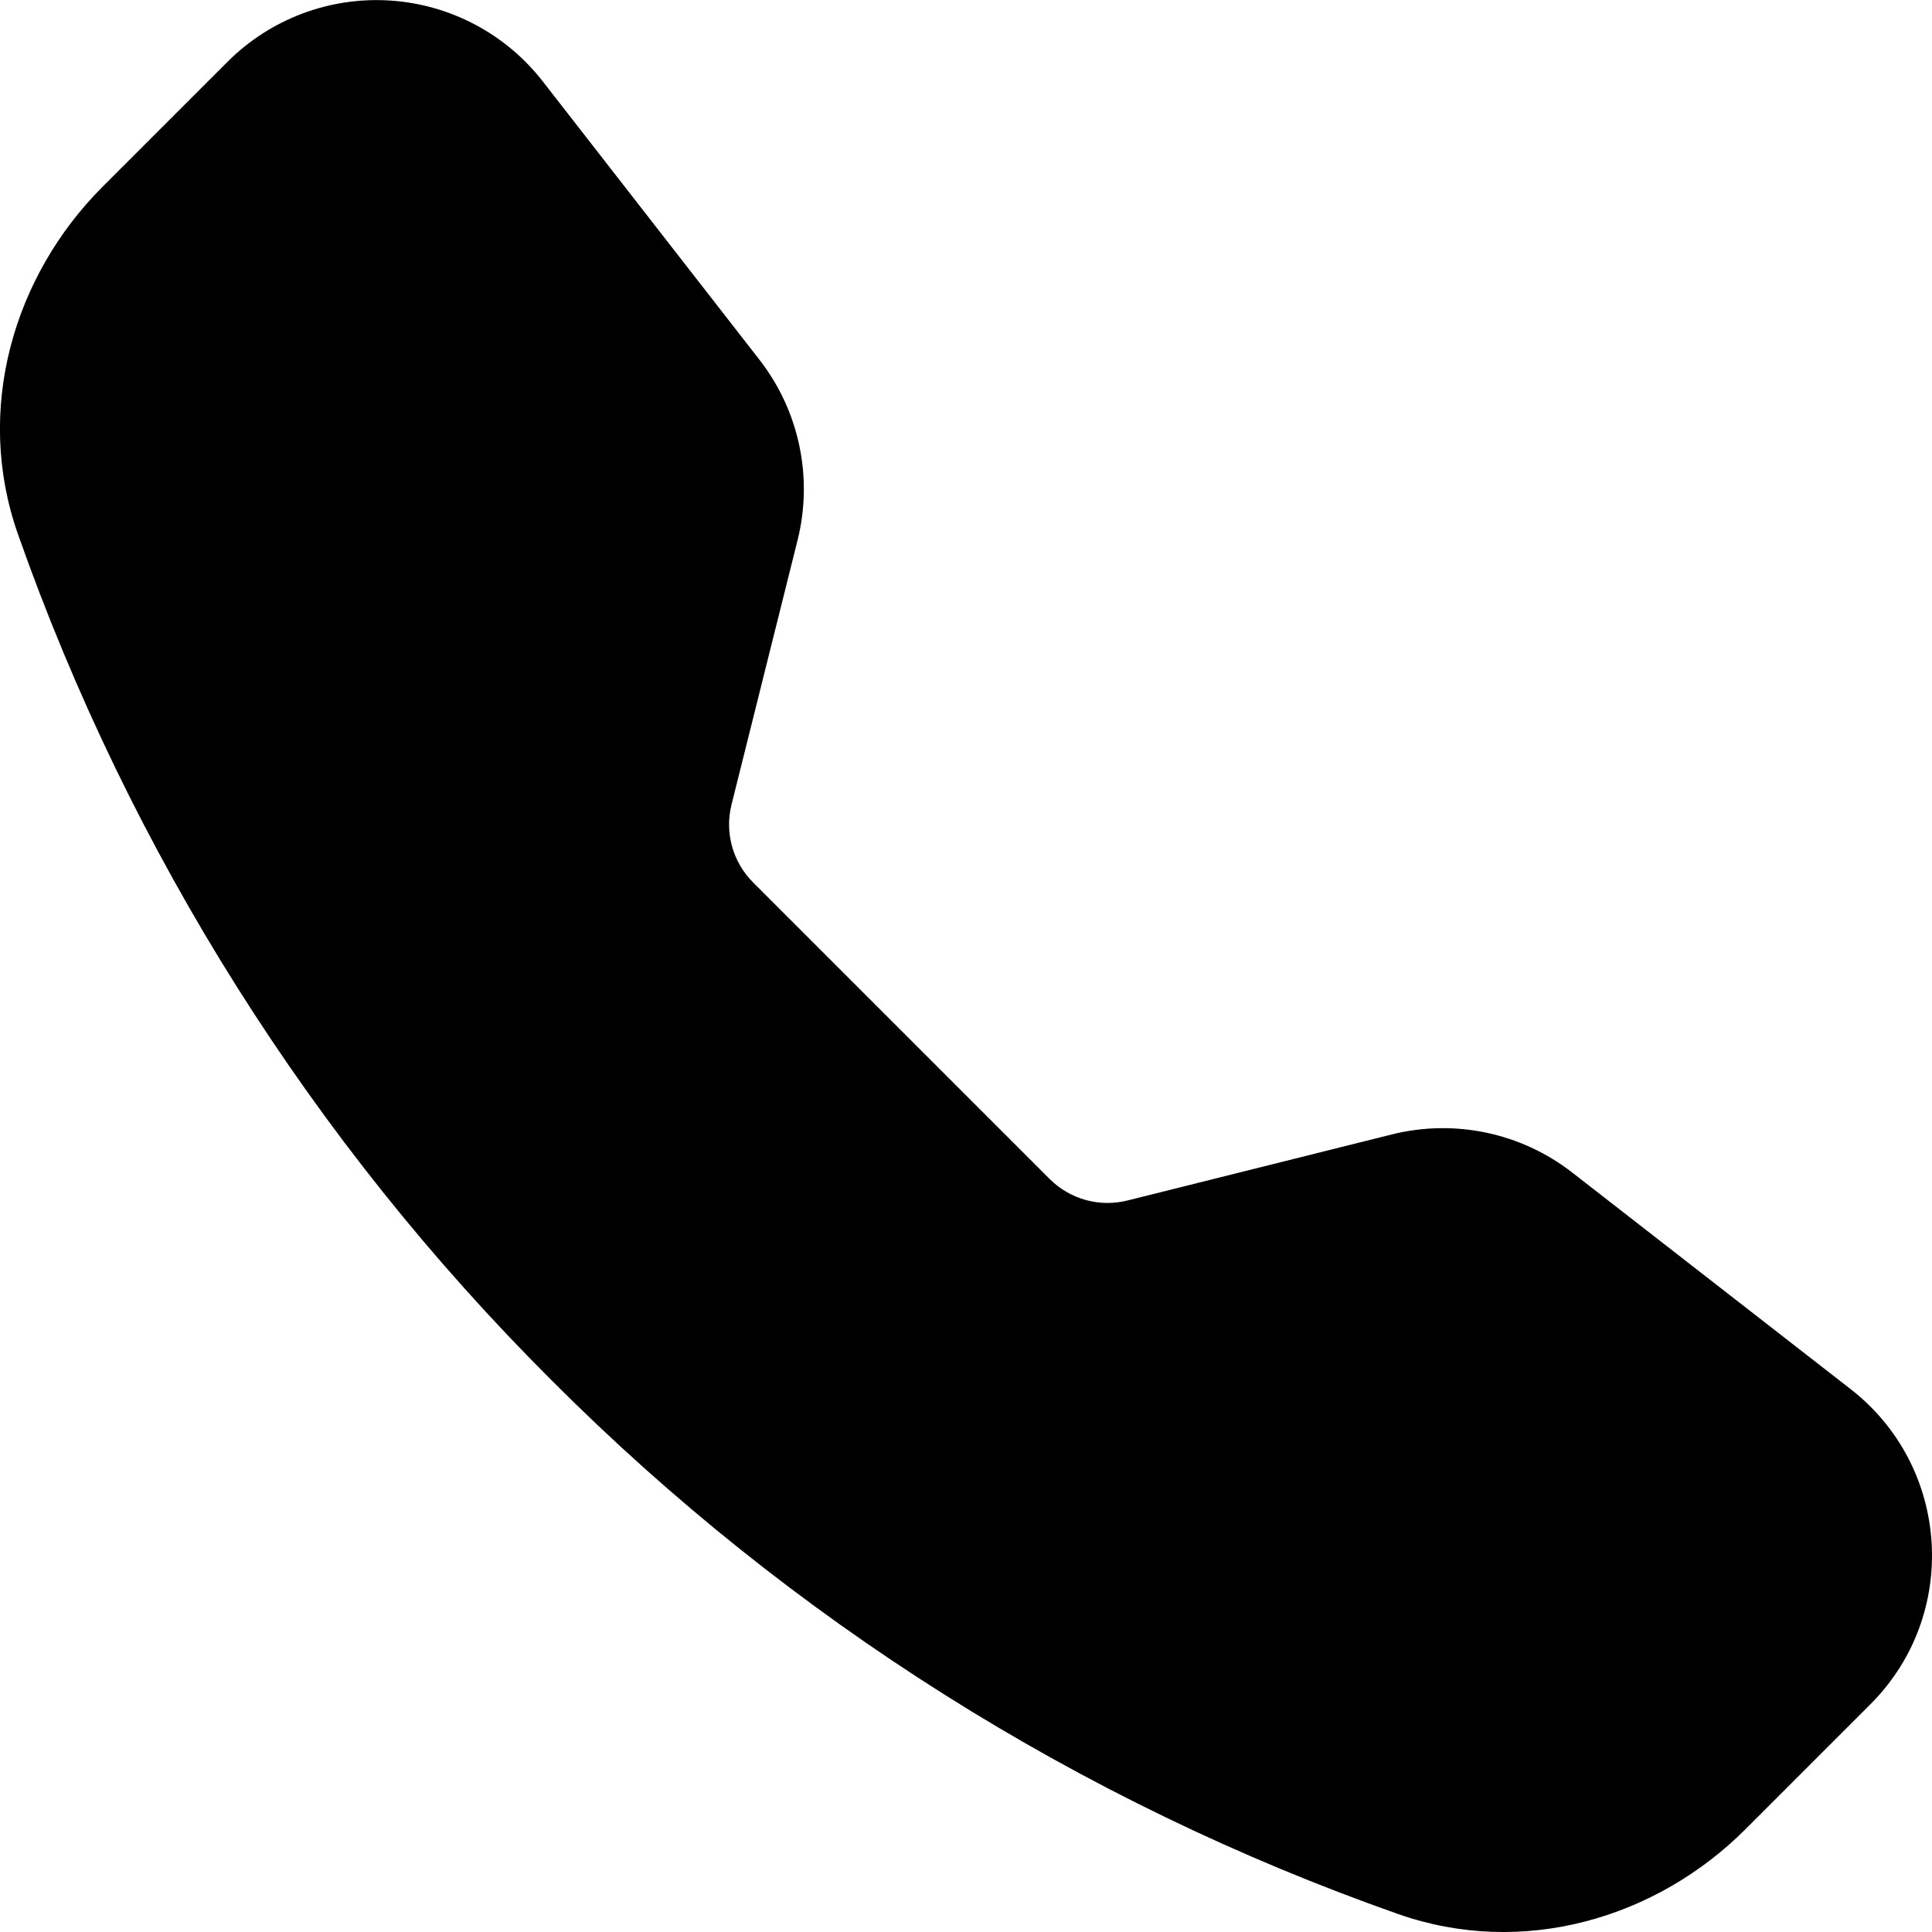
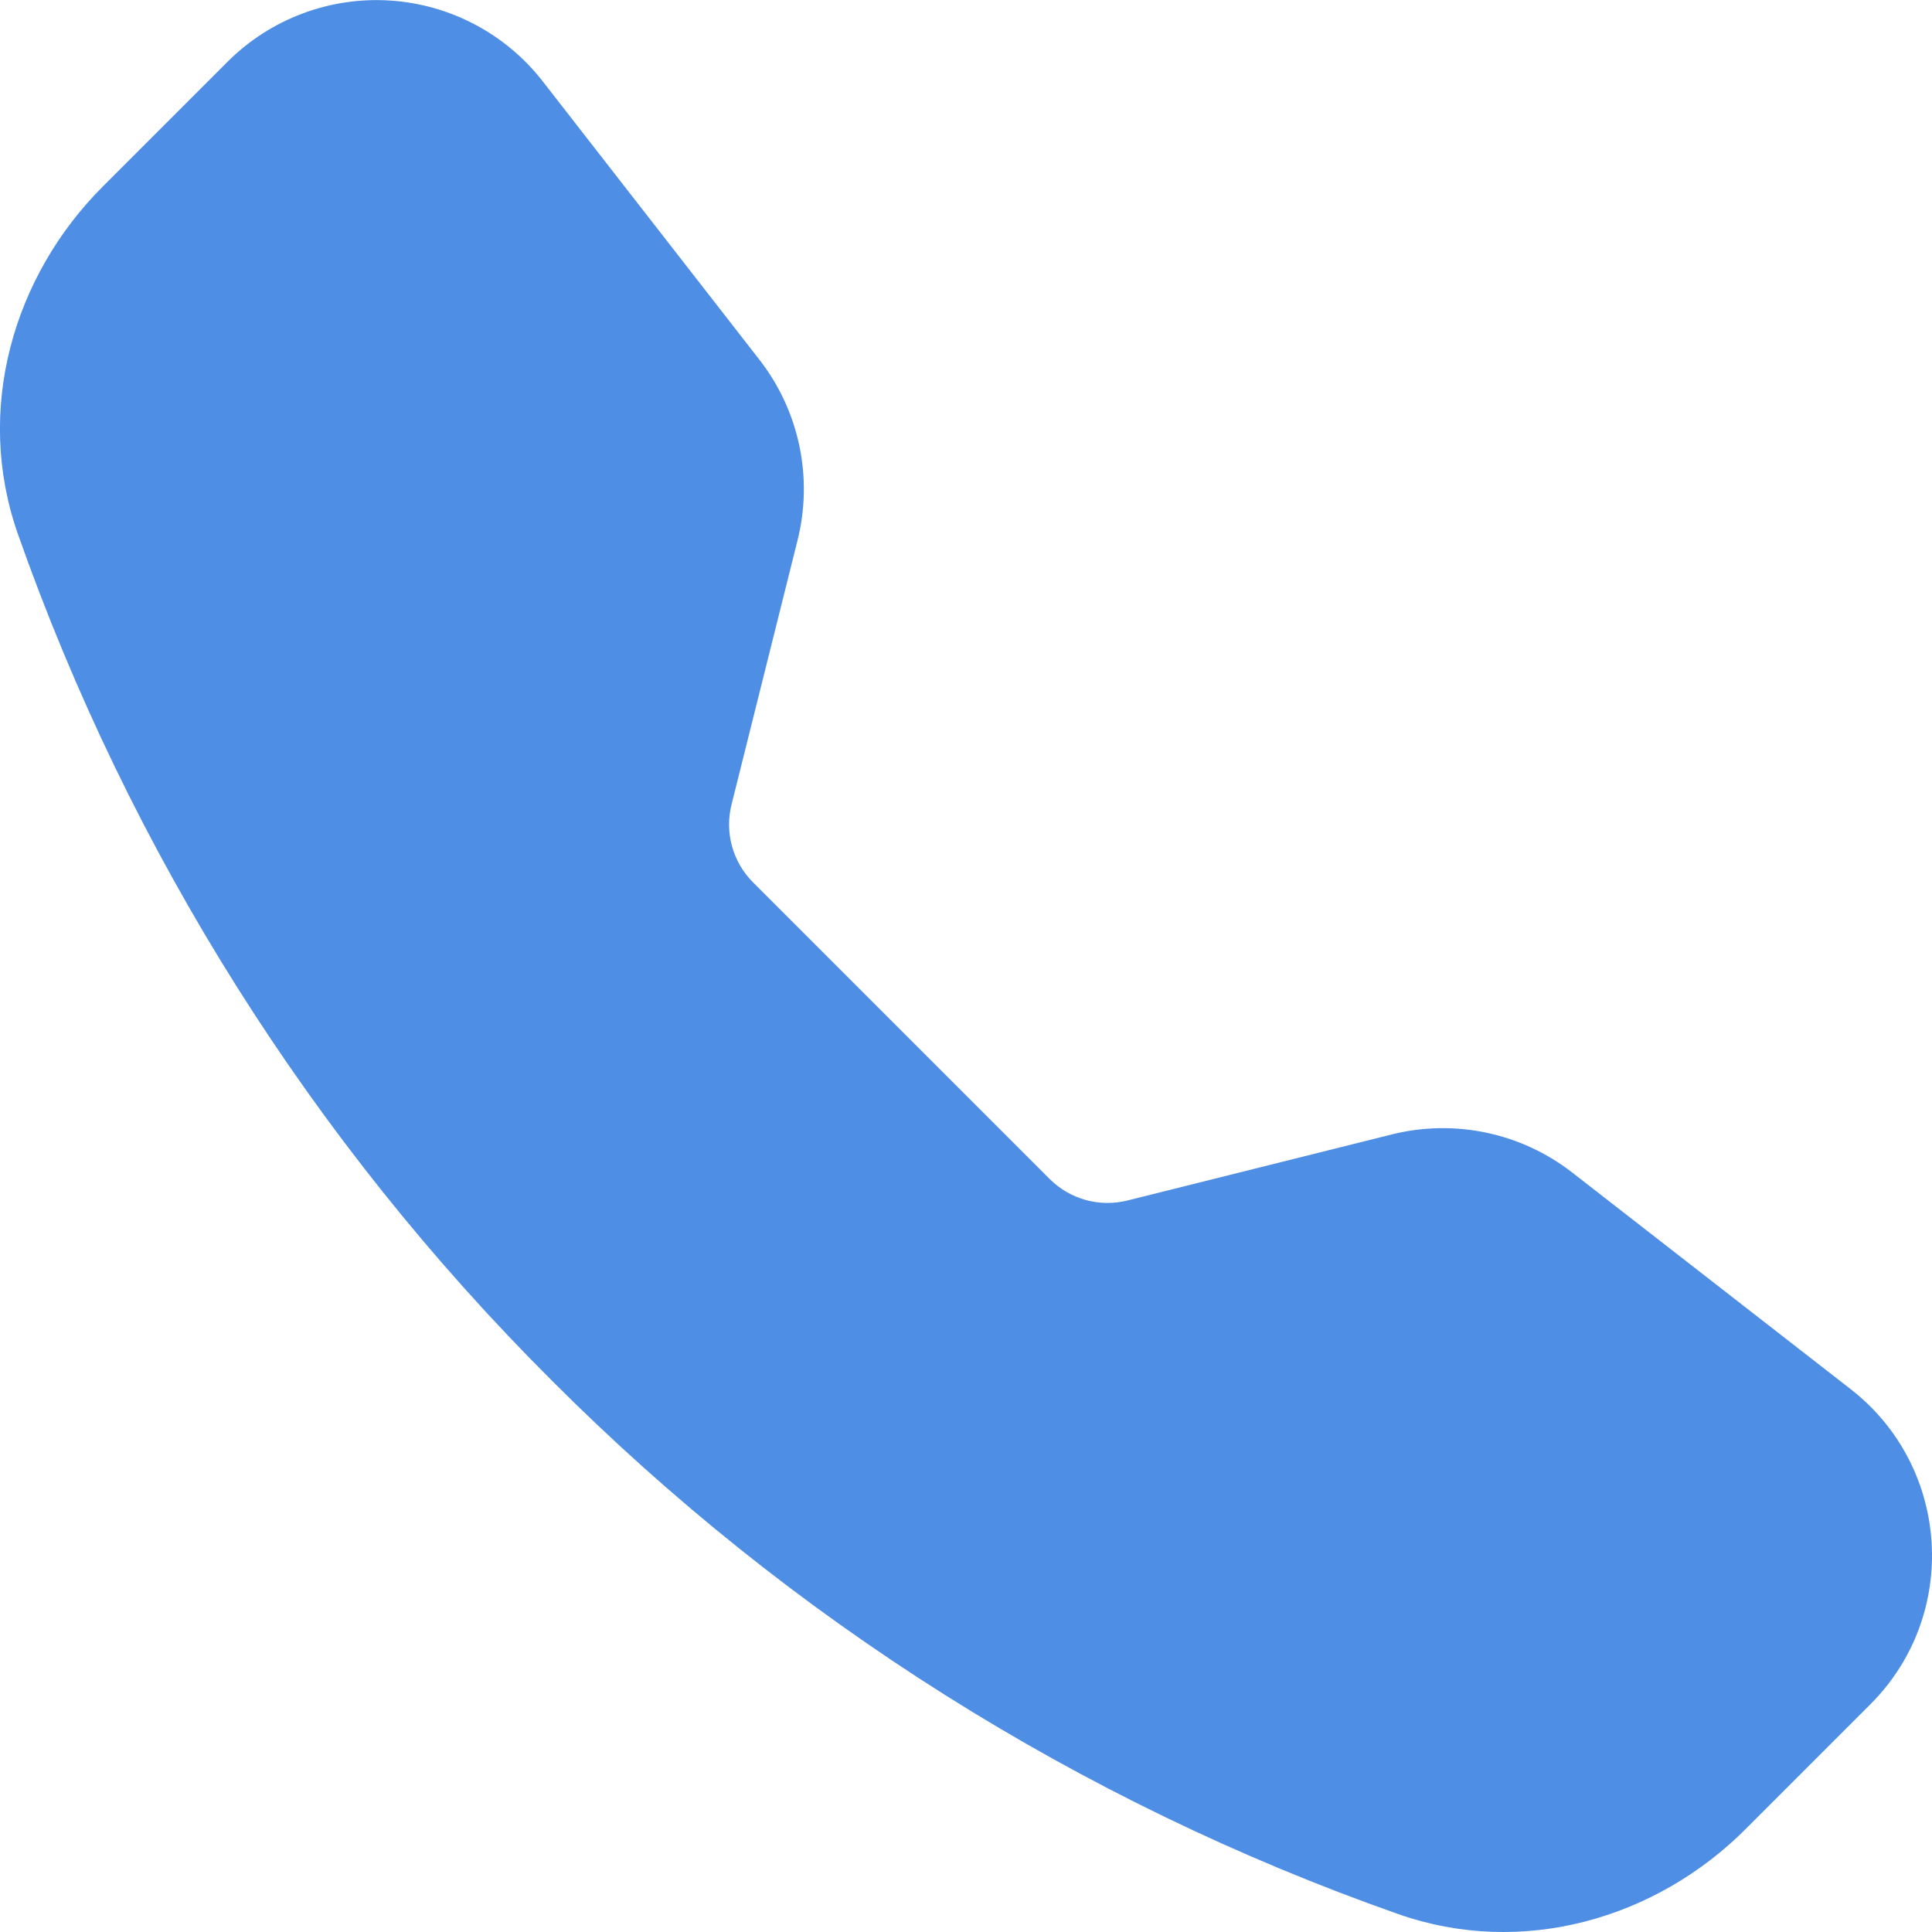
- <svg xmlns="http://www.w3.org/2000/svg" width="16" height="16" fill="currentColor" class="bi bi-telephone-fill" viewBox="0 0 16 16">
+ <svg xmlns="http://www.w3.org/2000/svg" width="16" height="16" fill="#4E8EE5" class="bi bi-telephone-fill" viewBox="0 0 16 16">
  <path fill-rule="evenodd" d="M1.885.511a1.745 1.745 0 0 1 2.61.163L6.29 2.98c.329.423.445.974.315 1.494l-.547 2.19a.678.678 0 0 0 .178.643l2.457 2.457a.678.678 0 0 0 .644.178l2.189-.547a1.745 1.745 0 0 1 1.494.315l2.306 1.794c.829.645.905 1.87.163 2.611l-1.034 1.034c-.74.74-1.846 1.065-2.877.702a18.634 18.634 0 0 1-7.01-4.42 18.634 18.634 0 0 1-4.42-7.009c-.362-1.03-.037-2.137.703-2.877L1.885.511z" />
</svg>
